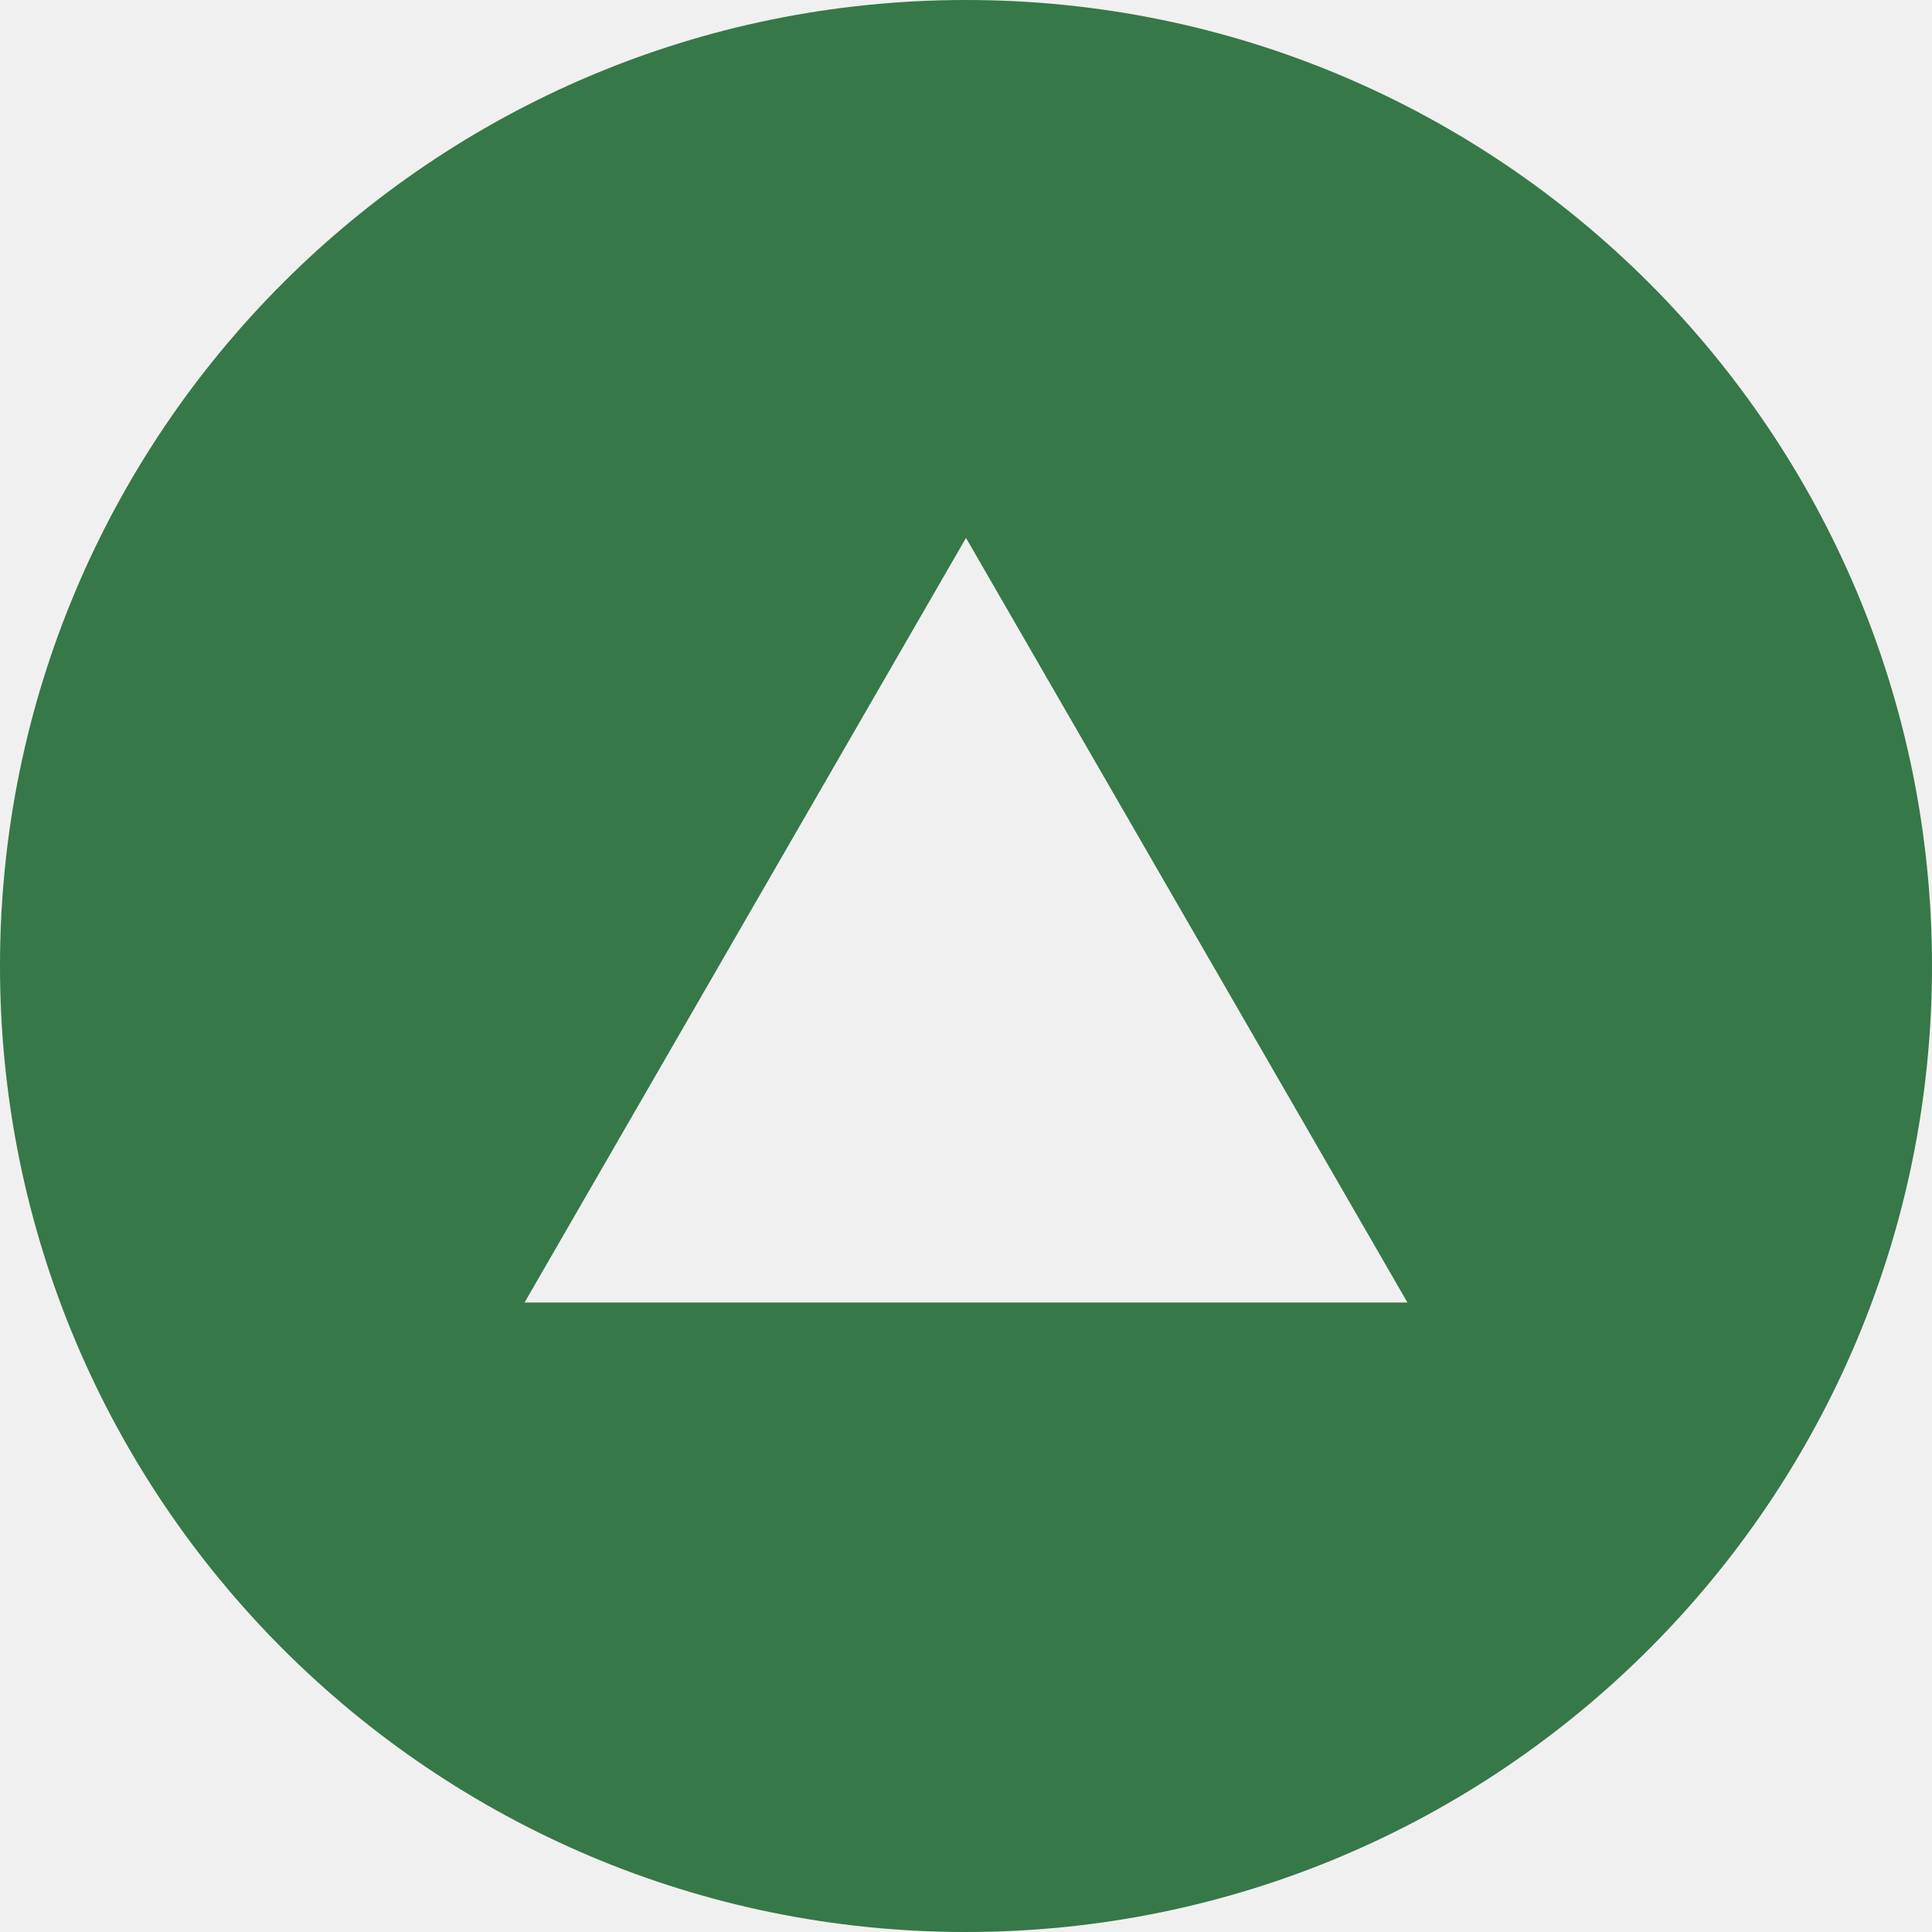
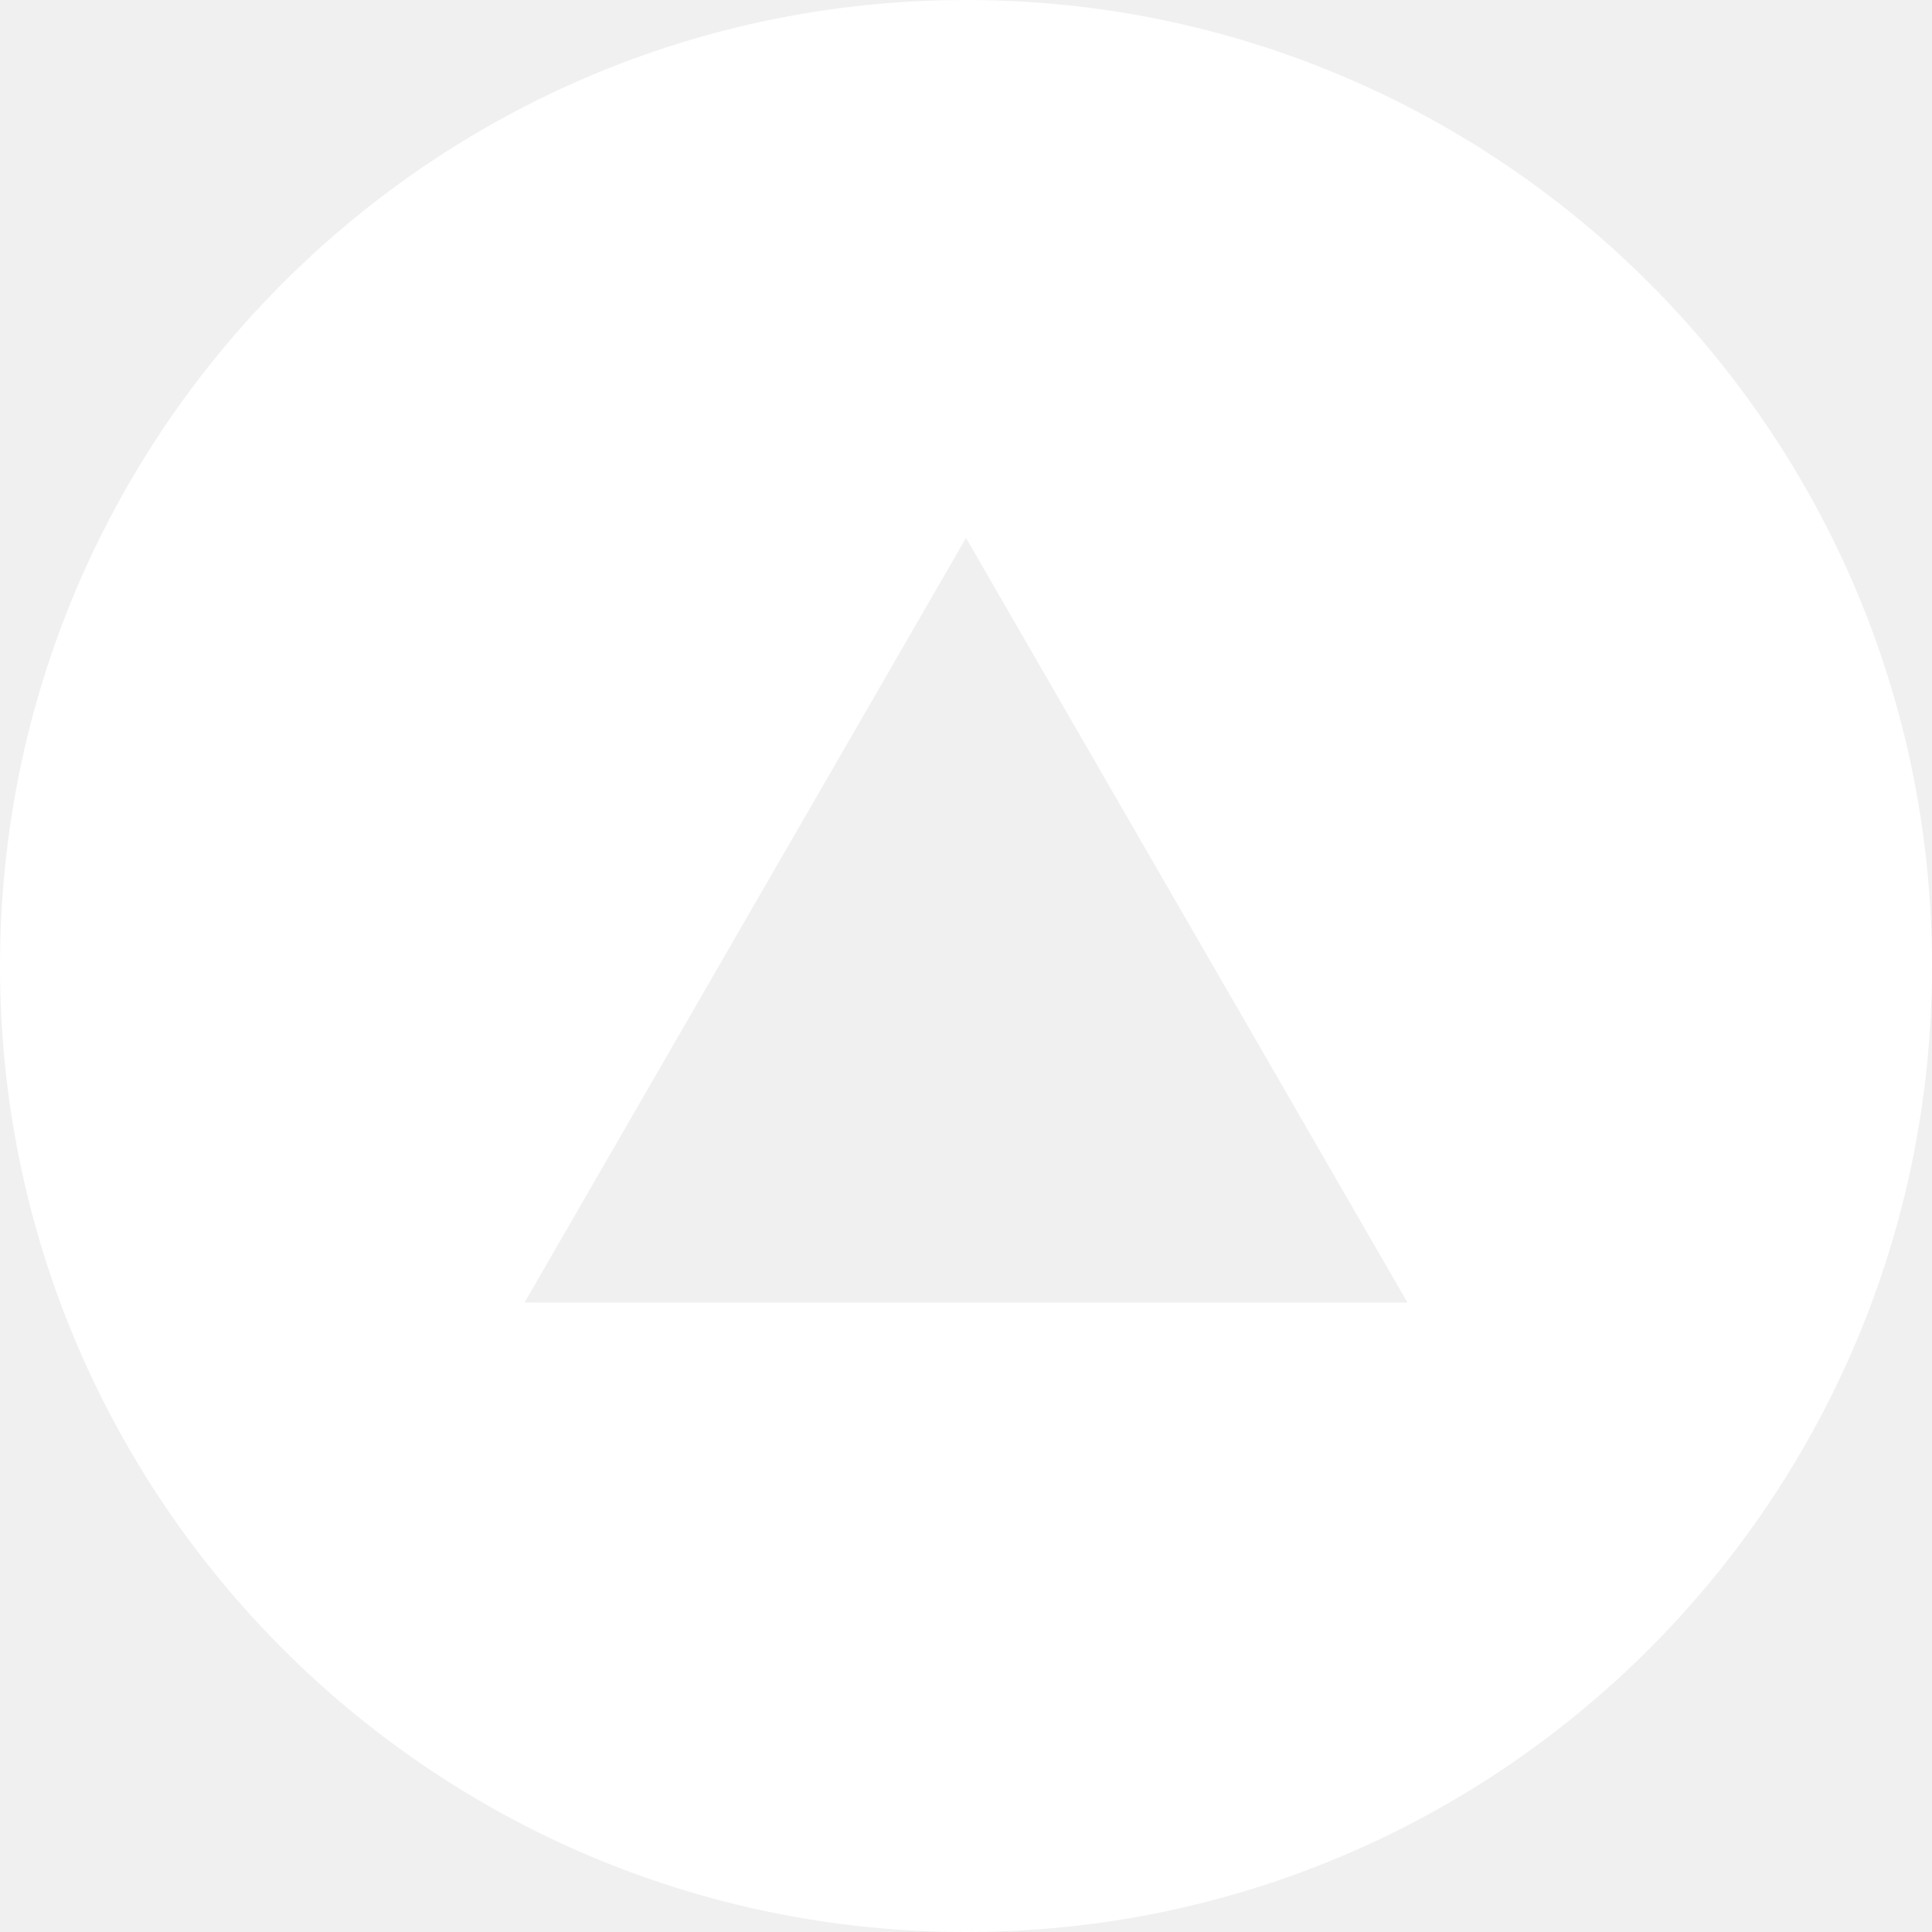
<svg xmlns="http://www.w3.org/2000/svg" width="364" height="364" viewBox="0 0 364 364" fill="none">
  <g clip-path="url(#clip0_114_36)">
-     <path fill-rule="evenodd" clip-rule="evenodd" d="M182 0C81.484 0 0 81.484 0 182C0 282.516 81.484 364 182 364C282.516 364 364 282.516 364 182C364 81.484 282.516 0 182 0ZM265.174 245.408L182 101.347L98.826 245.408H265.174Z" fill="#367848" />
+     <path fill-rule="evenodd" clip-rule="evenodd" d="M182 0C81.484 0 0 81.484 0 182C0 282.516 81.484 364 182 364C282.516 364 364 282.516 364 182C364 81.484 282.516 0 182 0ZM265.174 245.408L182 101.347L98.826 245.408H265.174Z" fill="#fff" />
  </g>
  <defs>
    <clipPath id="clip0_114_36">
      <rect width="364" height="364" fill="white" />
    </clipPath>
  </defs>
</svg>
